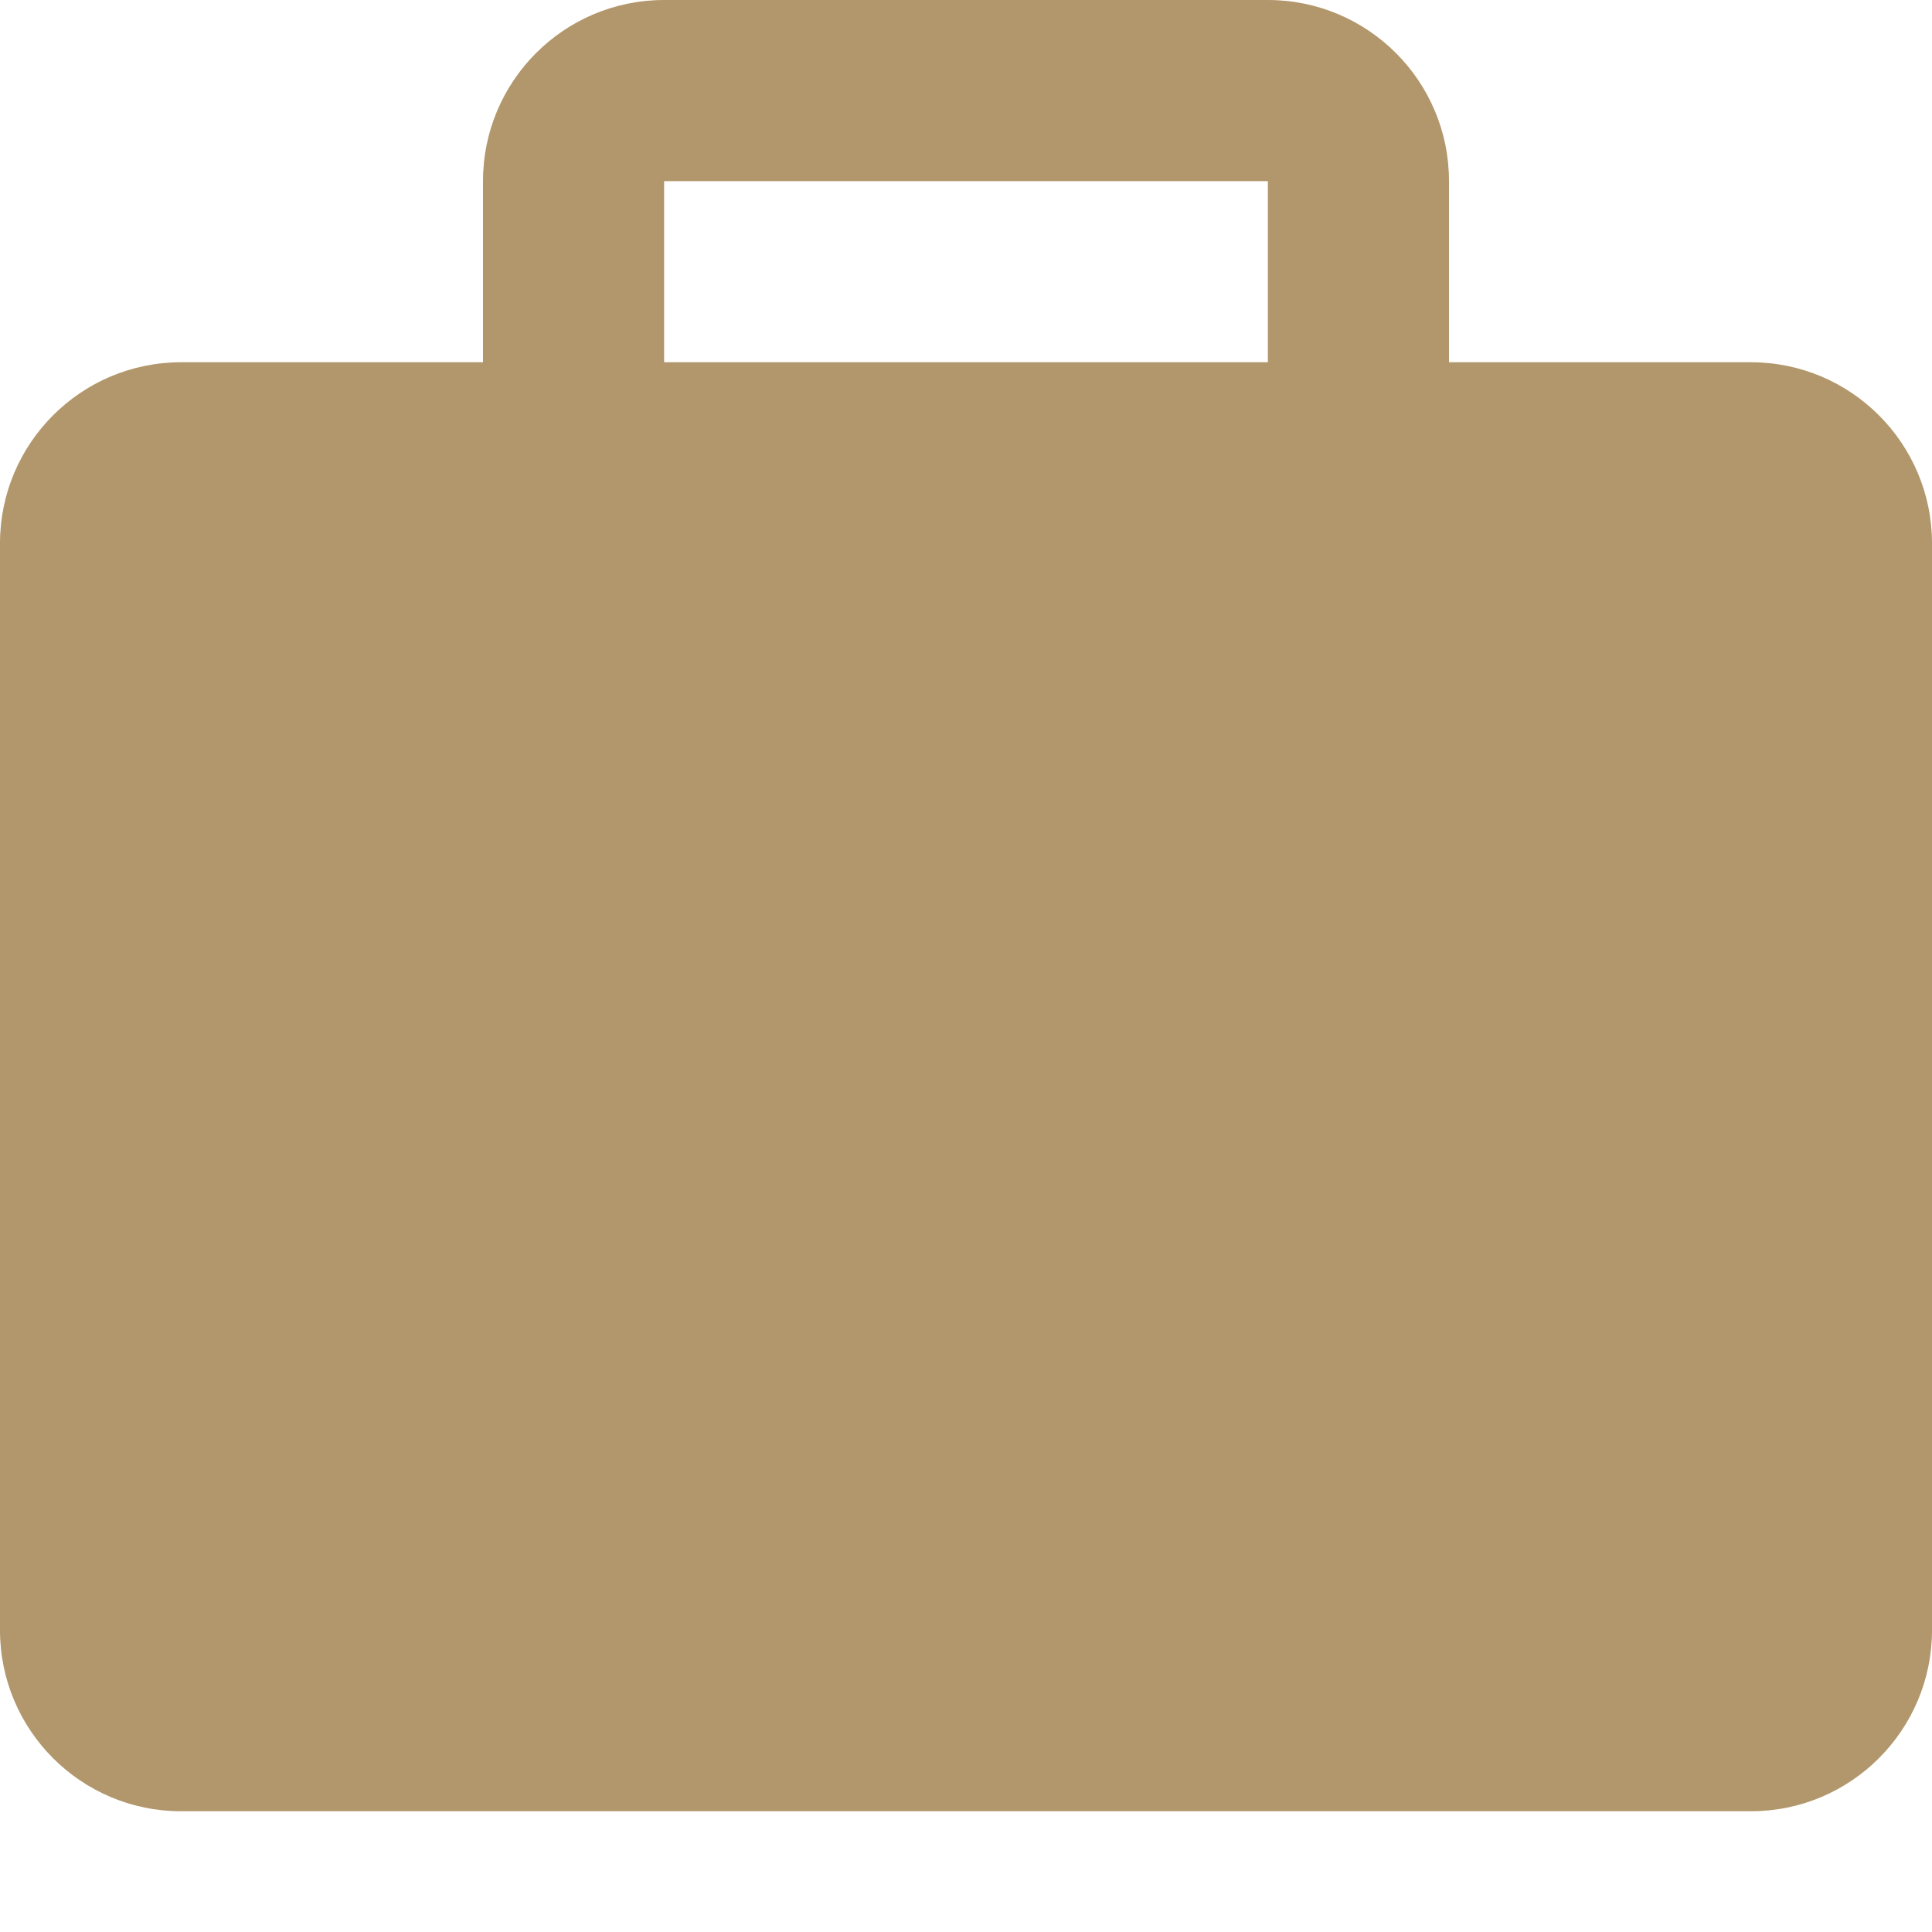
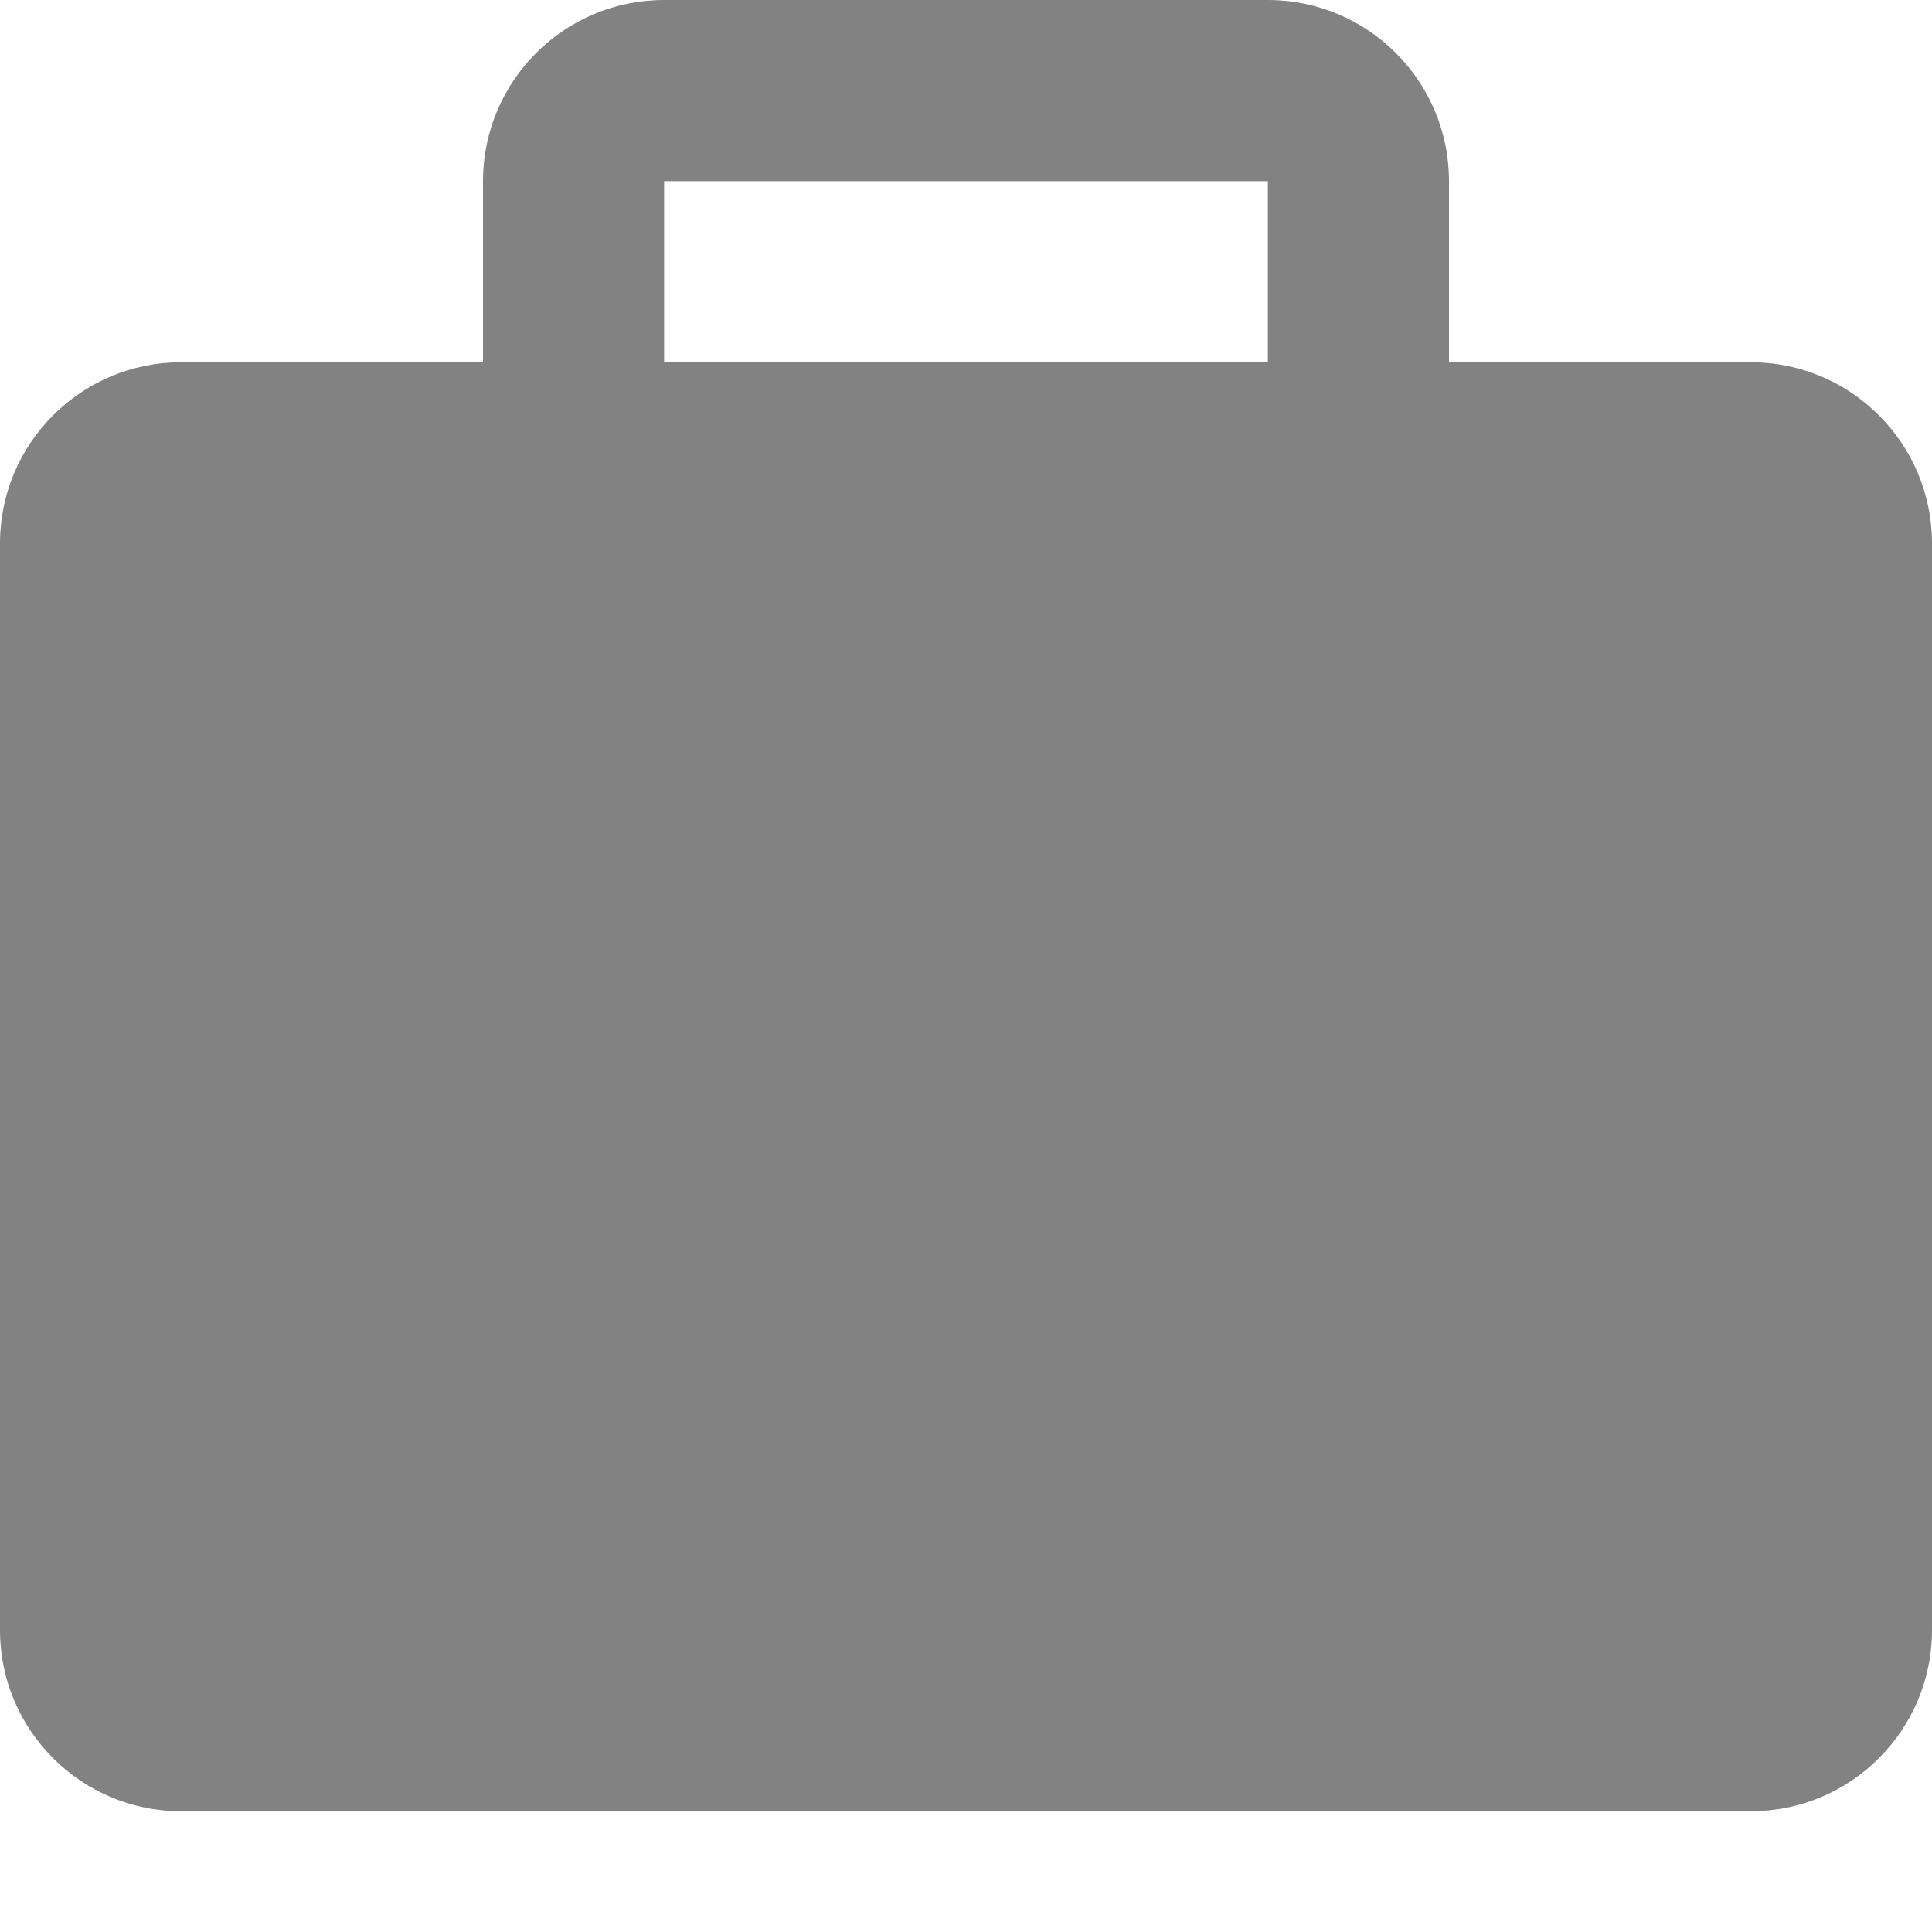
<svg xmlns="http://www.w3.org/2000/svg" viewBox="0 0 512 512" version="1.1" id="svg4">
  <defs id="defs8" />
-   <path d="M464 96H384V48C384 21.5 362.5 0 336 0h-160C149.5 0 128 21.5 128 48V96H48C21.5 96 0 117.5 0 144v288C0 458.5 21.5 480 48 480h416c26.5 0 48-21.5 48-48v-288C512 117.5 490.5 96 464 96zM176 48h160V96h-160V48z" id="path2" style="fill:#b1976b;fill-opacity:1" />
+   <path d="M464 96H384V48C384 21.5 362.5 0 336 0h-160C149.5 0 128 21.5 128 48V96H48C21.5 96 0 117.5 0 144v288C0 458.5 21.5 480 48 480h416c26.5 0 48-21.5 48-48v-288C512 117.5 490.5 96 464 96zM176 48h160V96h-160V48z" id="path2" style="fill:#303030;fill-opacity:0.6" />
</svg>
